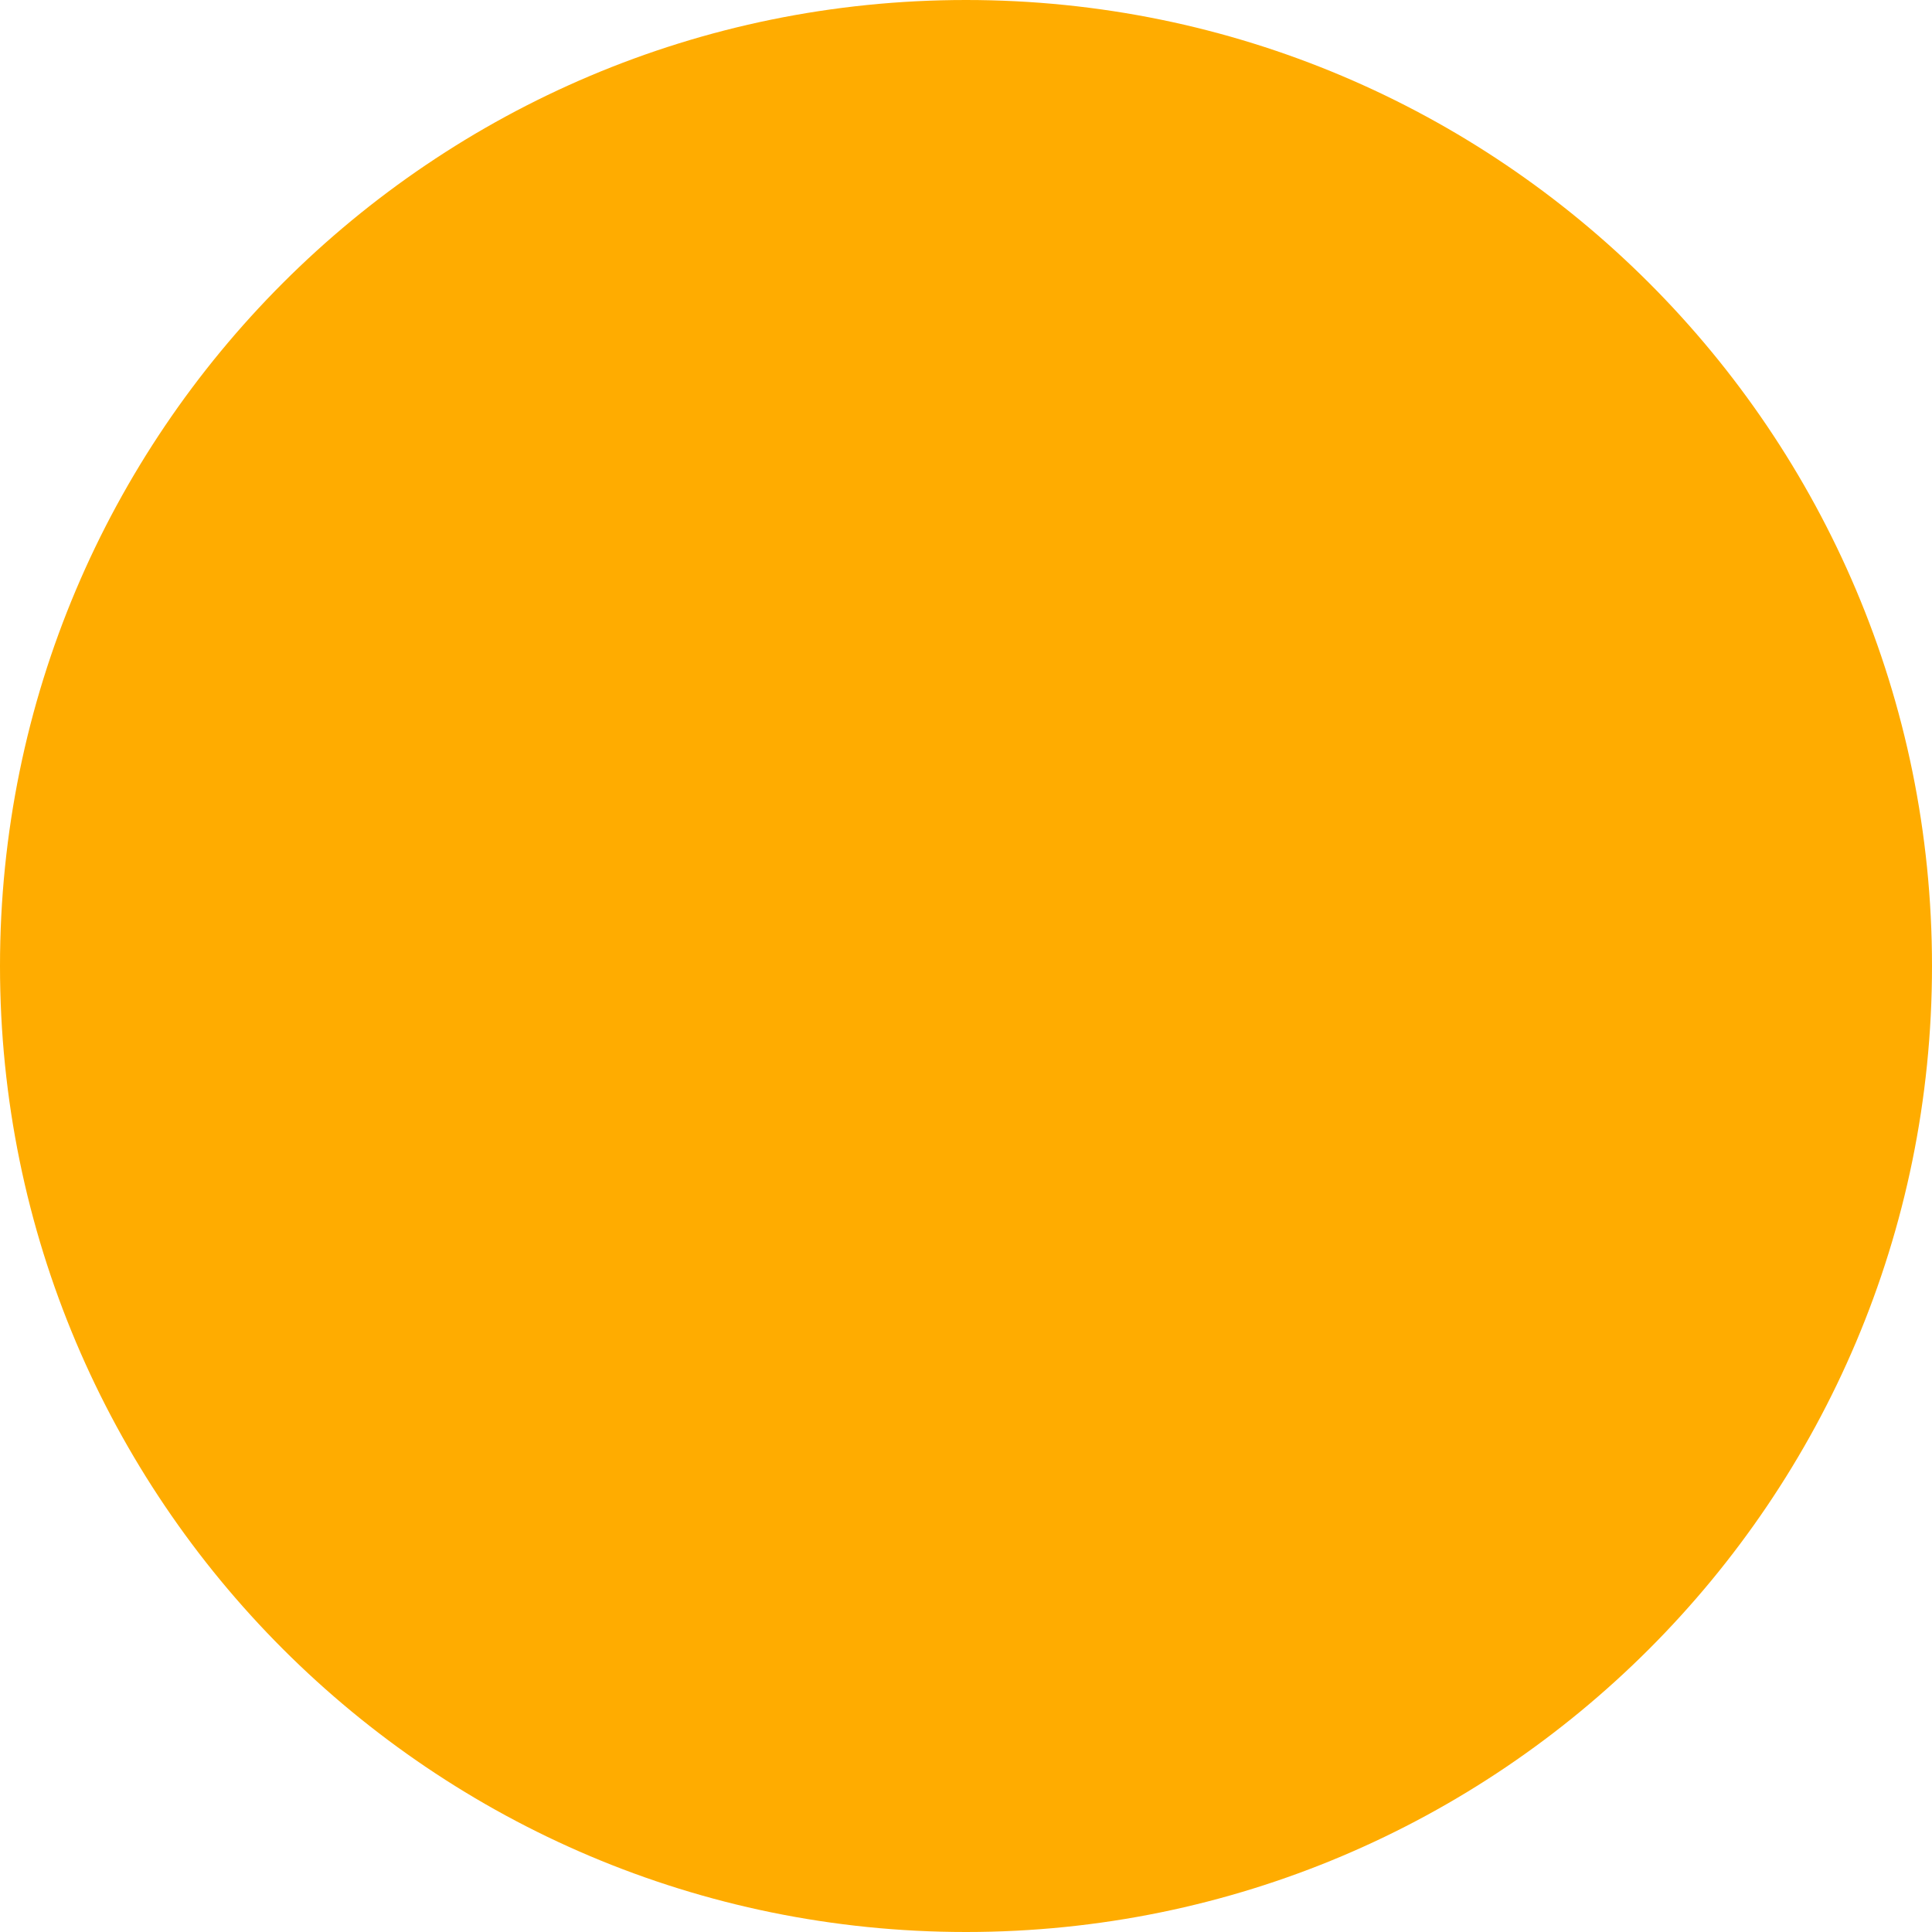
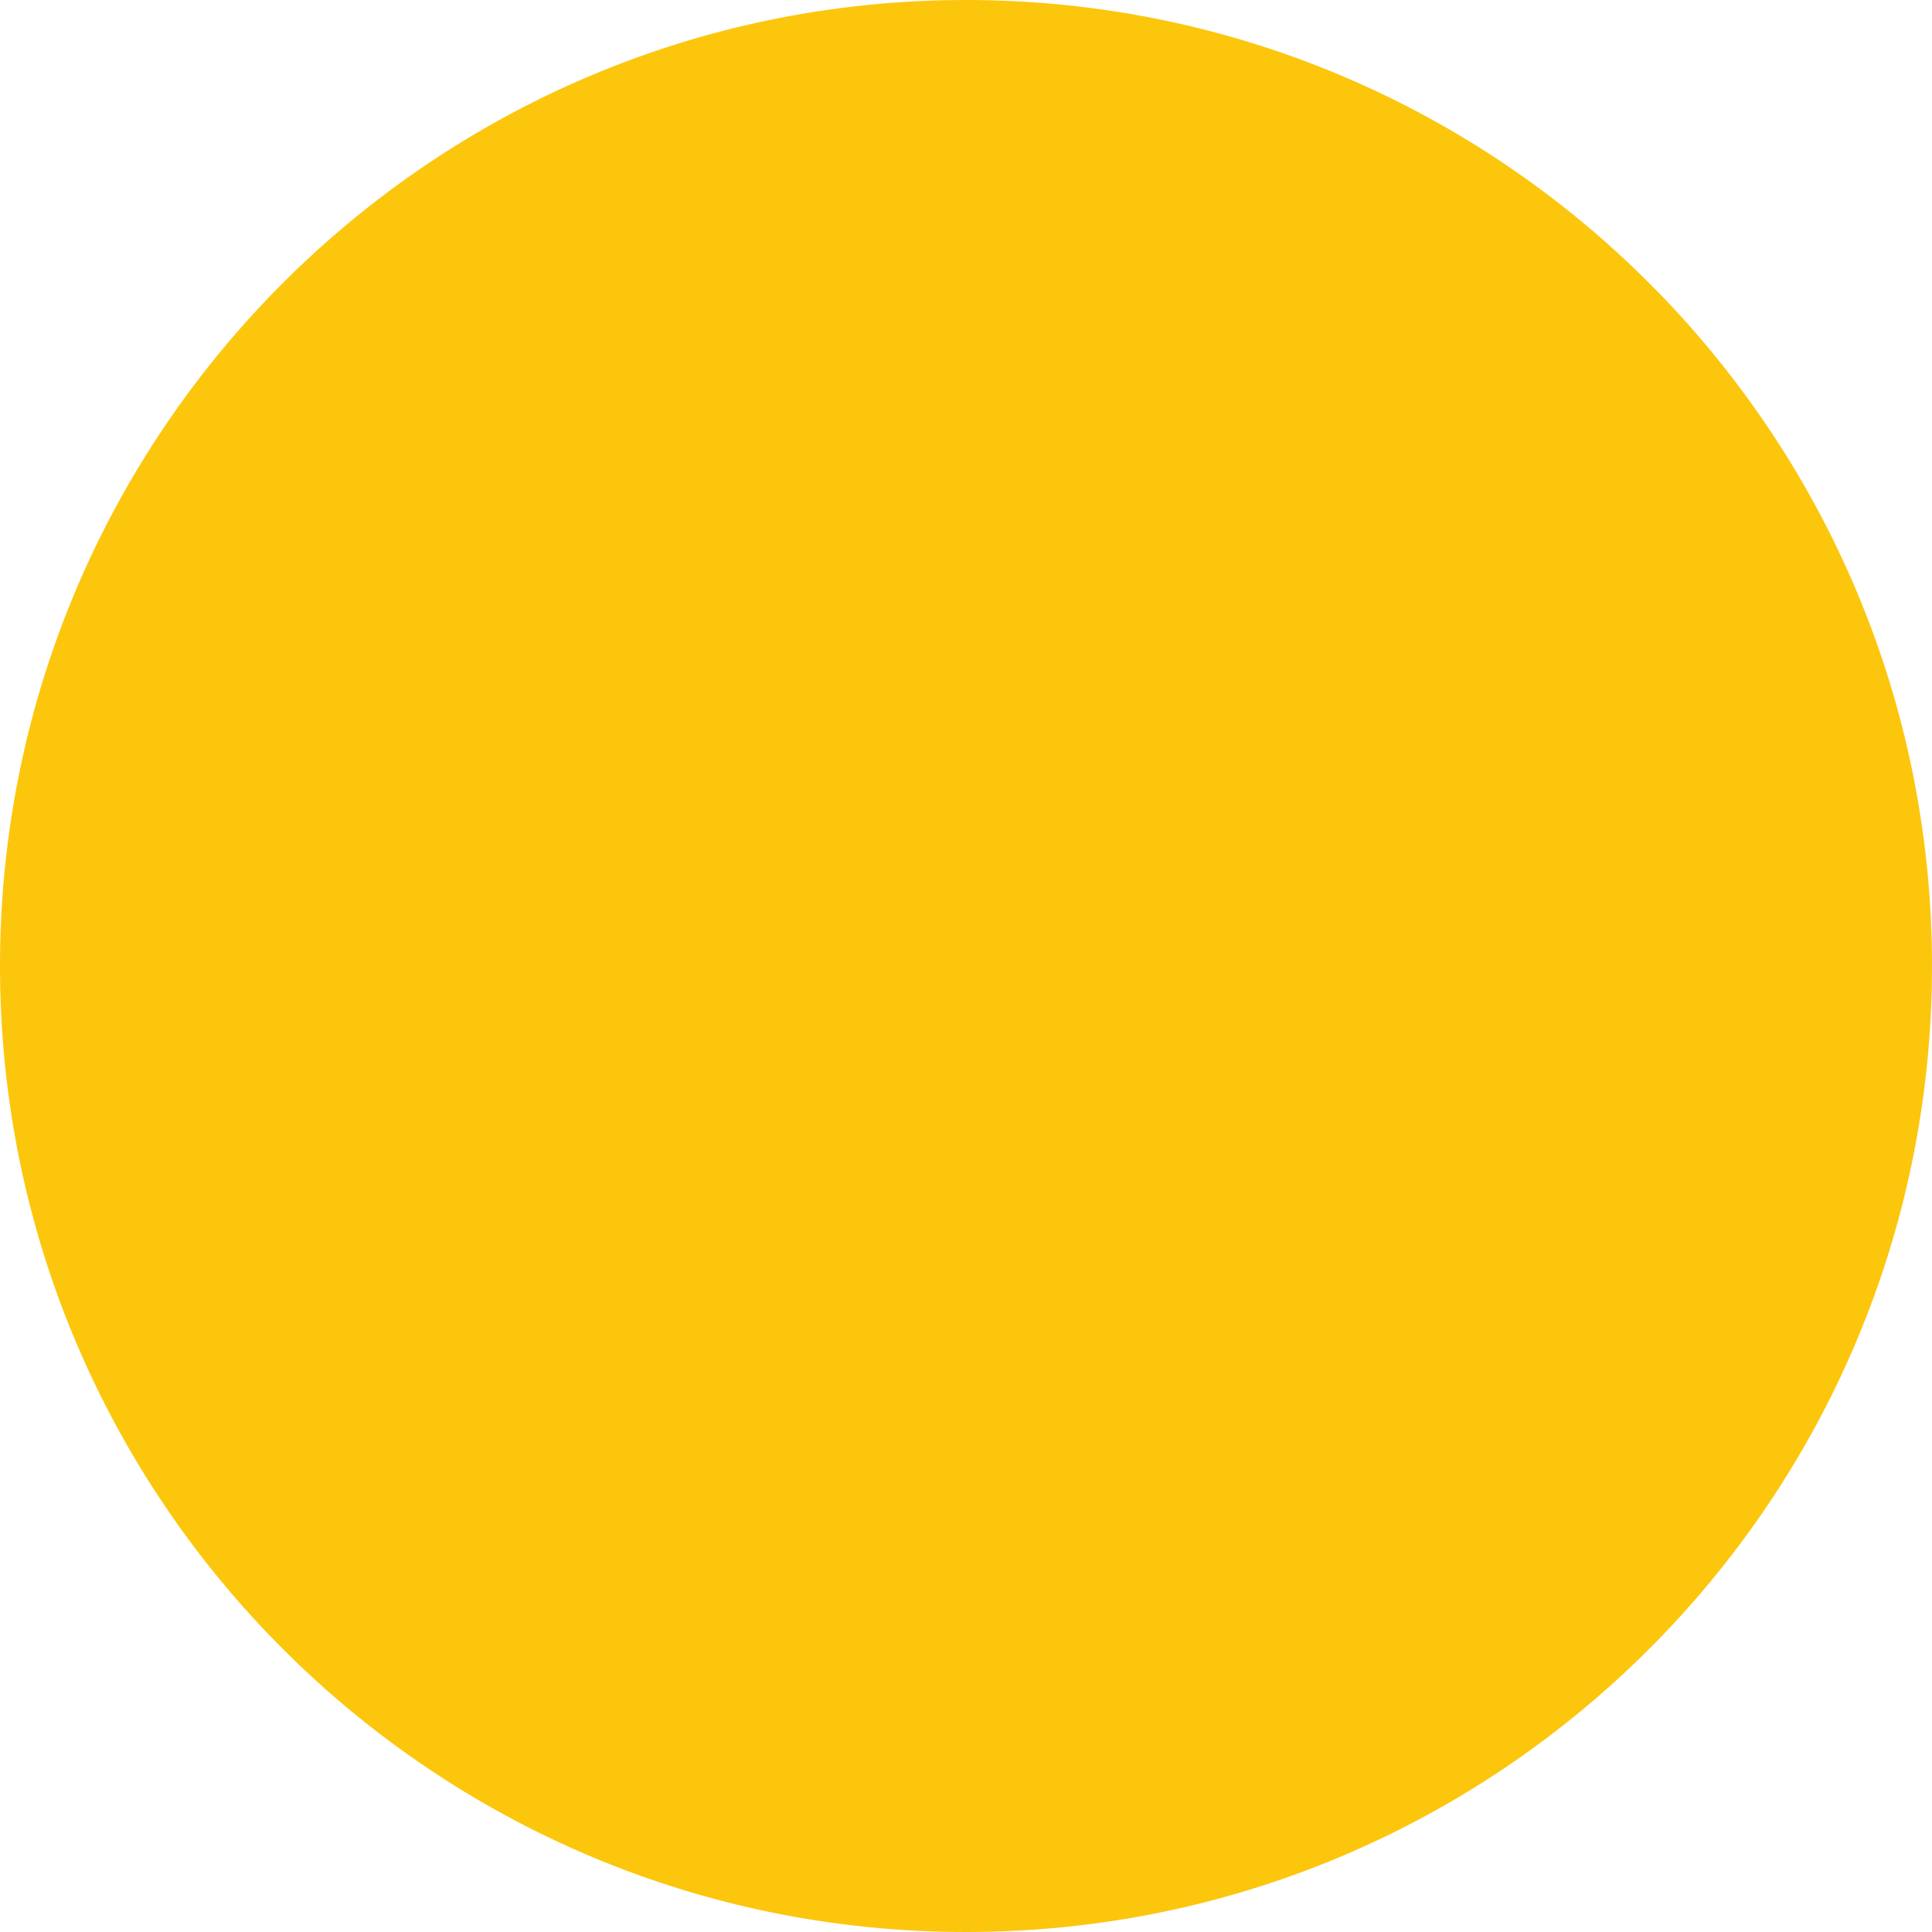
<svg xmlns="http://www.w3.org/2000/svg" width="16" height="16" viewBox="0 0 16 16">
  <defs>
    <style>
      .cls-1 {
-         fill: #ffac00;
+         fill: #fcc60d;
      }
    </style>
  </defs>
  <circle class="cls-1" cx="8" cy="8" r="8" />
</svg>
